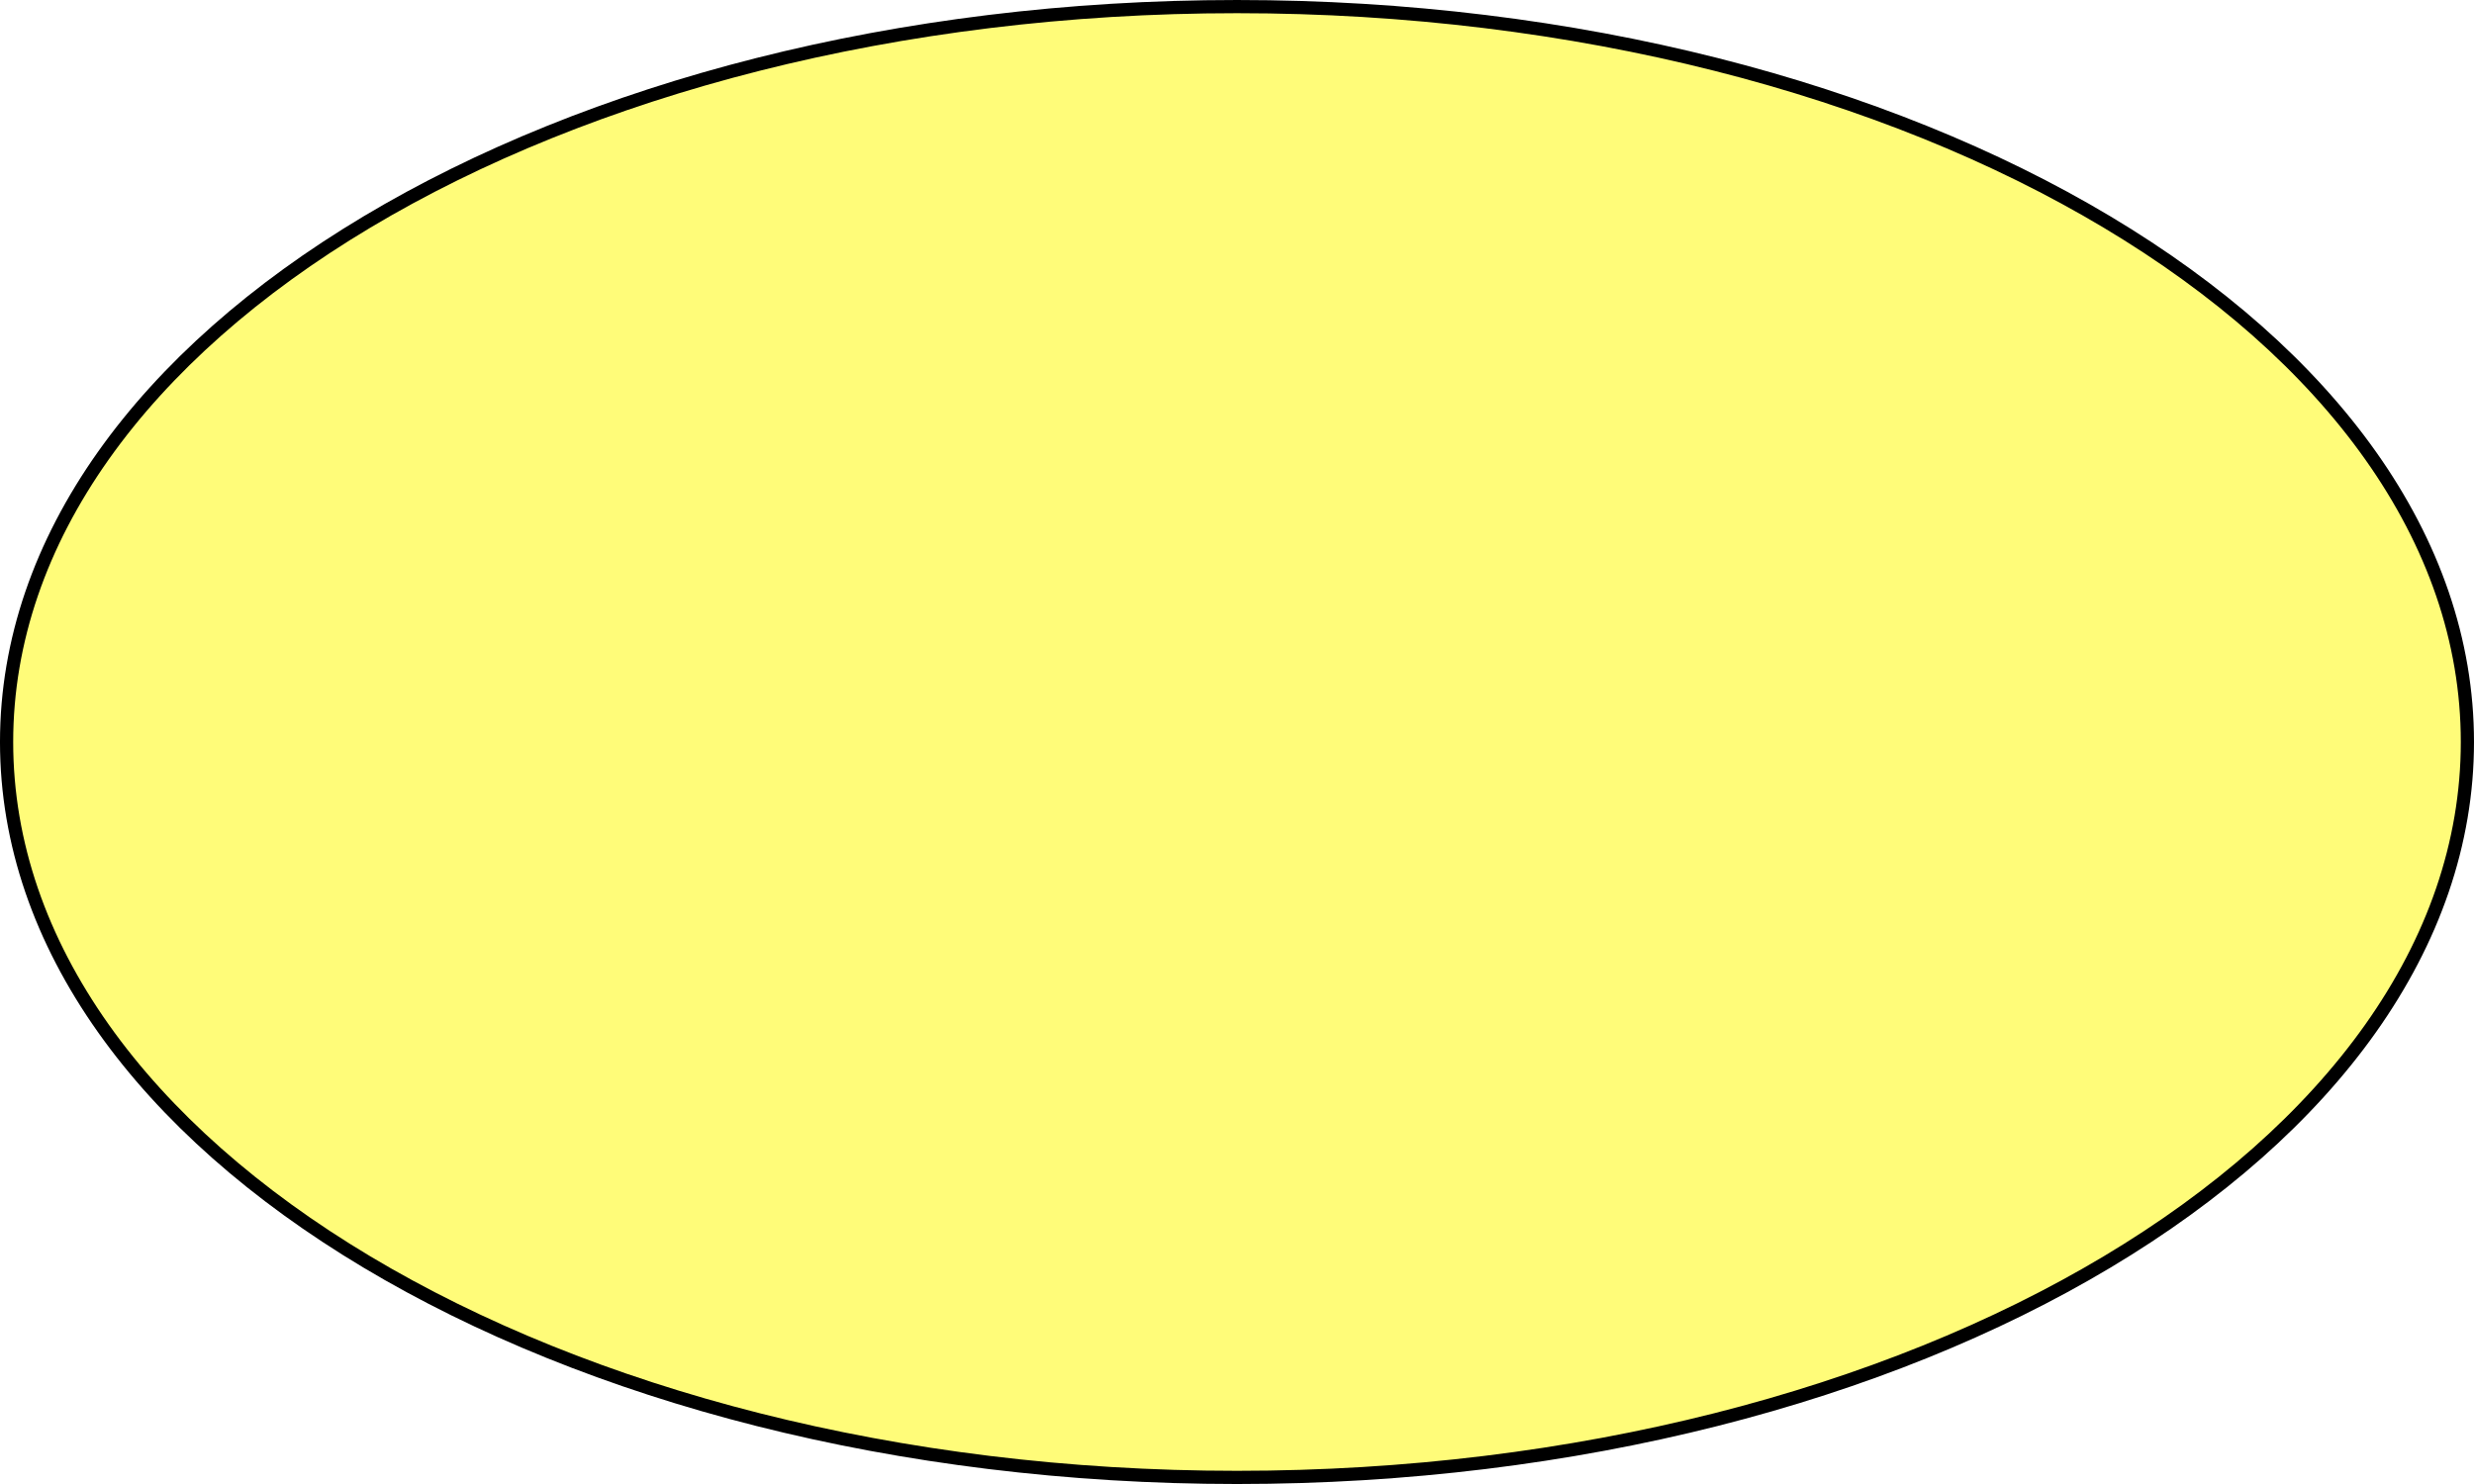
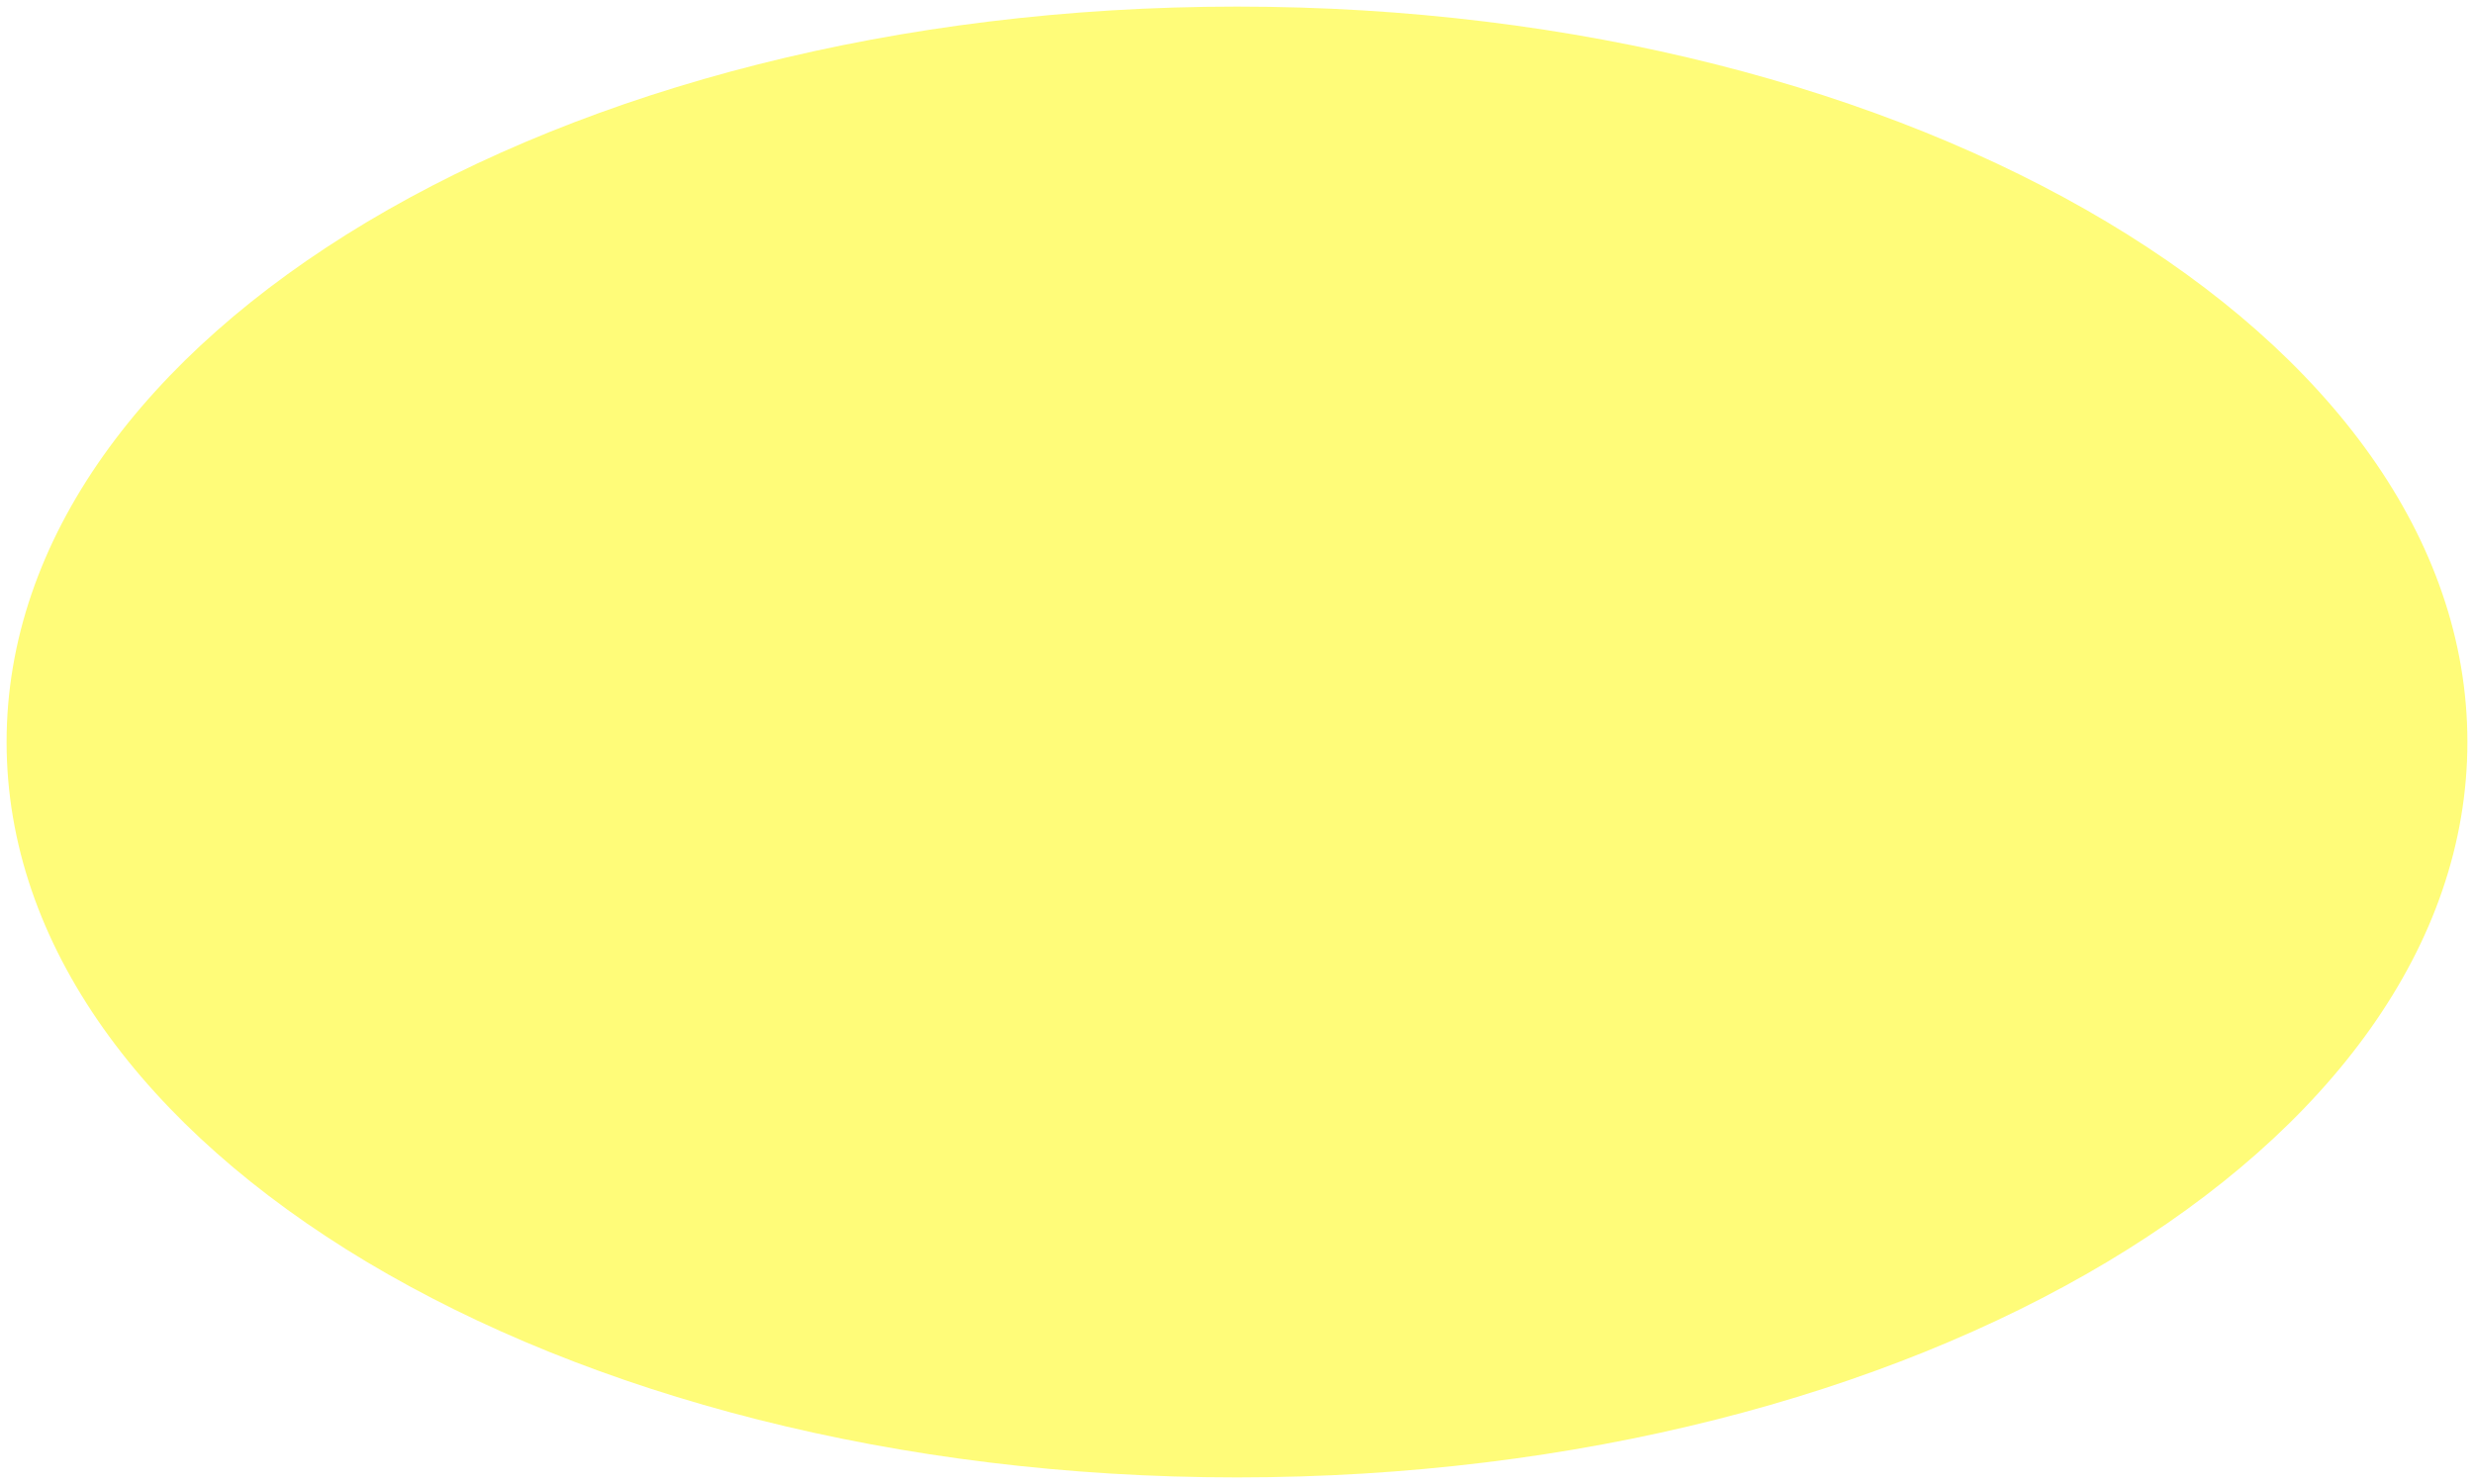
<svg xmlns="http://www.w3.org/2000/svg" width="75px" height="45px" viewBox="0 0 75 45" version="1.1" id="svg124">
  <defs id="defs118" />
  <g id="layer1" transform="translate(-55.48216,-22.76786)">
-     <ellipse style="opacity:1;fill:#fffc79;fill-opacity:1;stroke:#000000;stroke-width:0.4;stroke-miterlimit:4;stroke-dasharray:none;stroke-opacity:1" id="path86" cx="92.982" cy="45.268" rx="37.3" ry="22.3" />
+     <ellipse style="opacity:1;fill:#fffc79;fill-opacity:1;stroke:#000000;stroke-width:0.0;stroke-miterlimit:4;stroke-dasharray:none;stroke-opacity:1" id="path86" cx="92.982" cy="45.268" rx="37.3" ry="22.3" />
  </g>
</svg>
